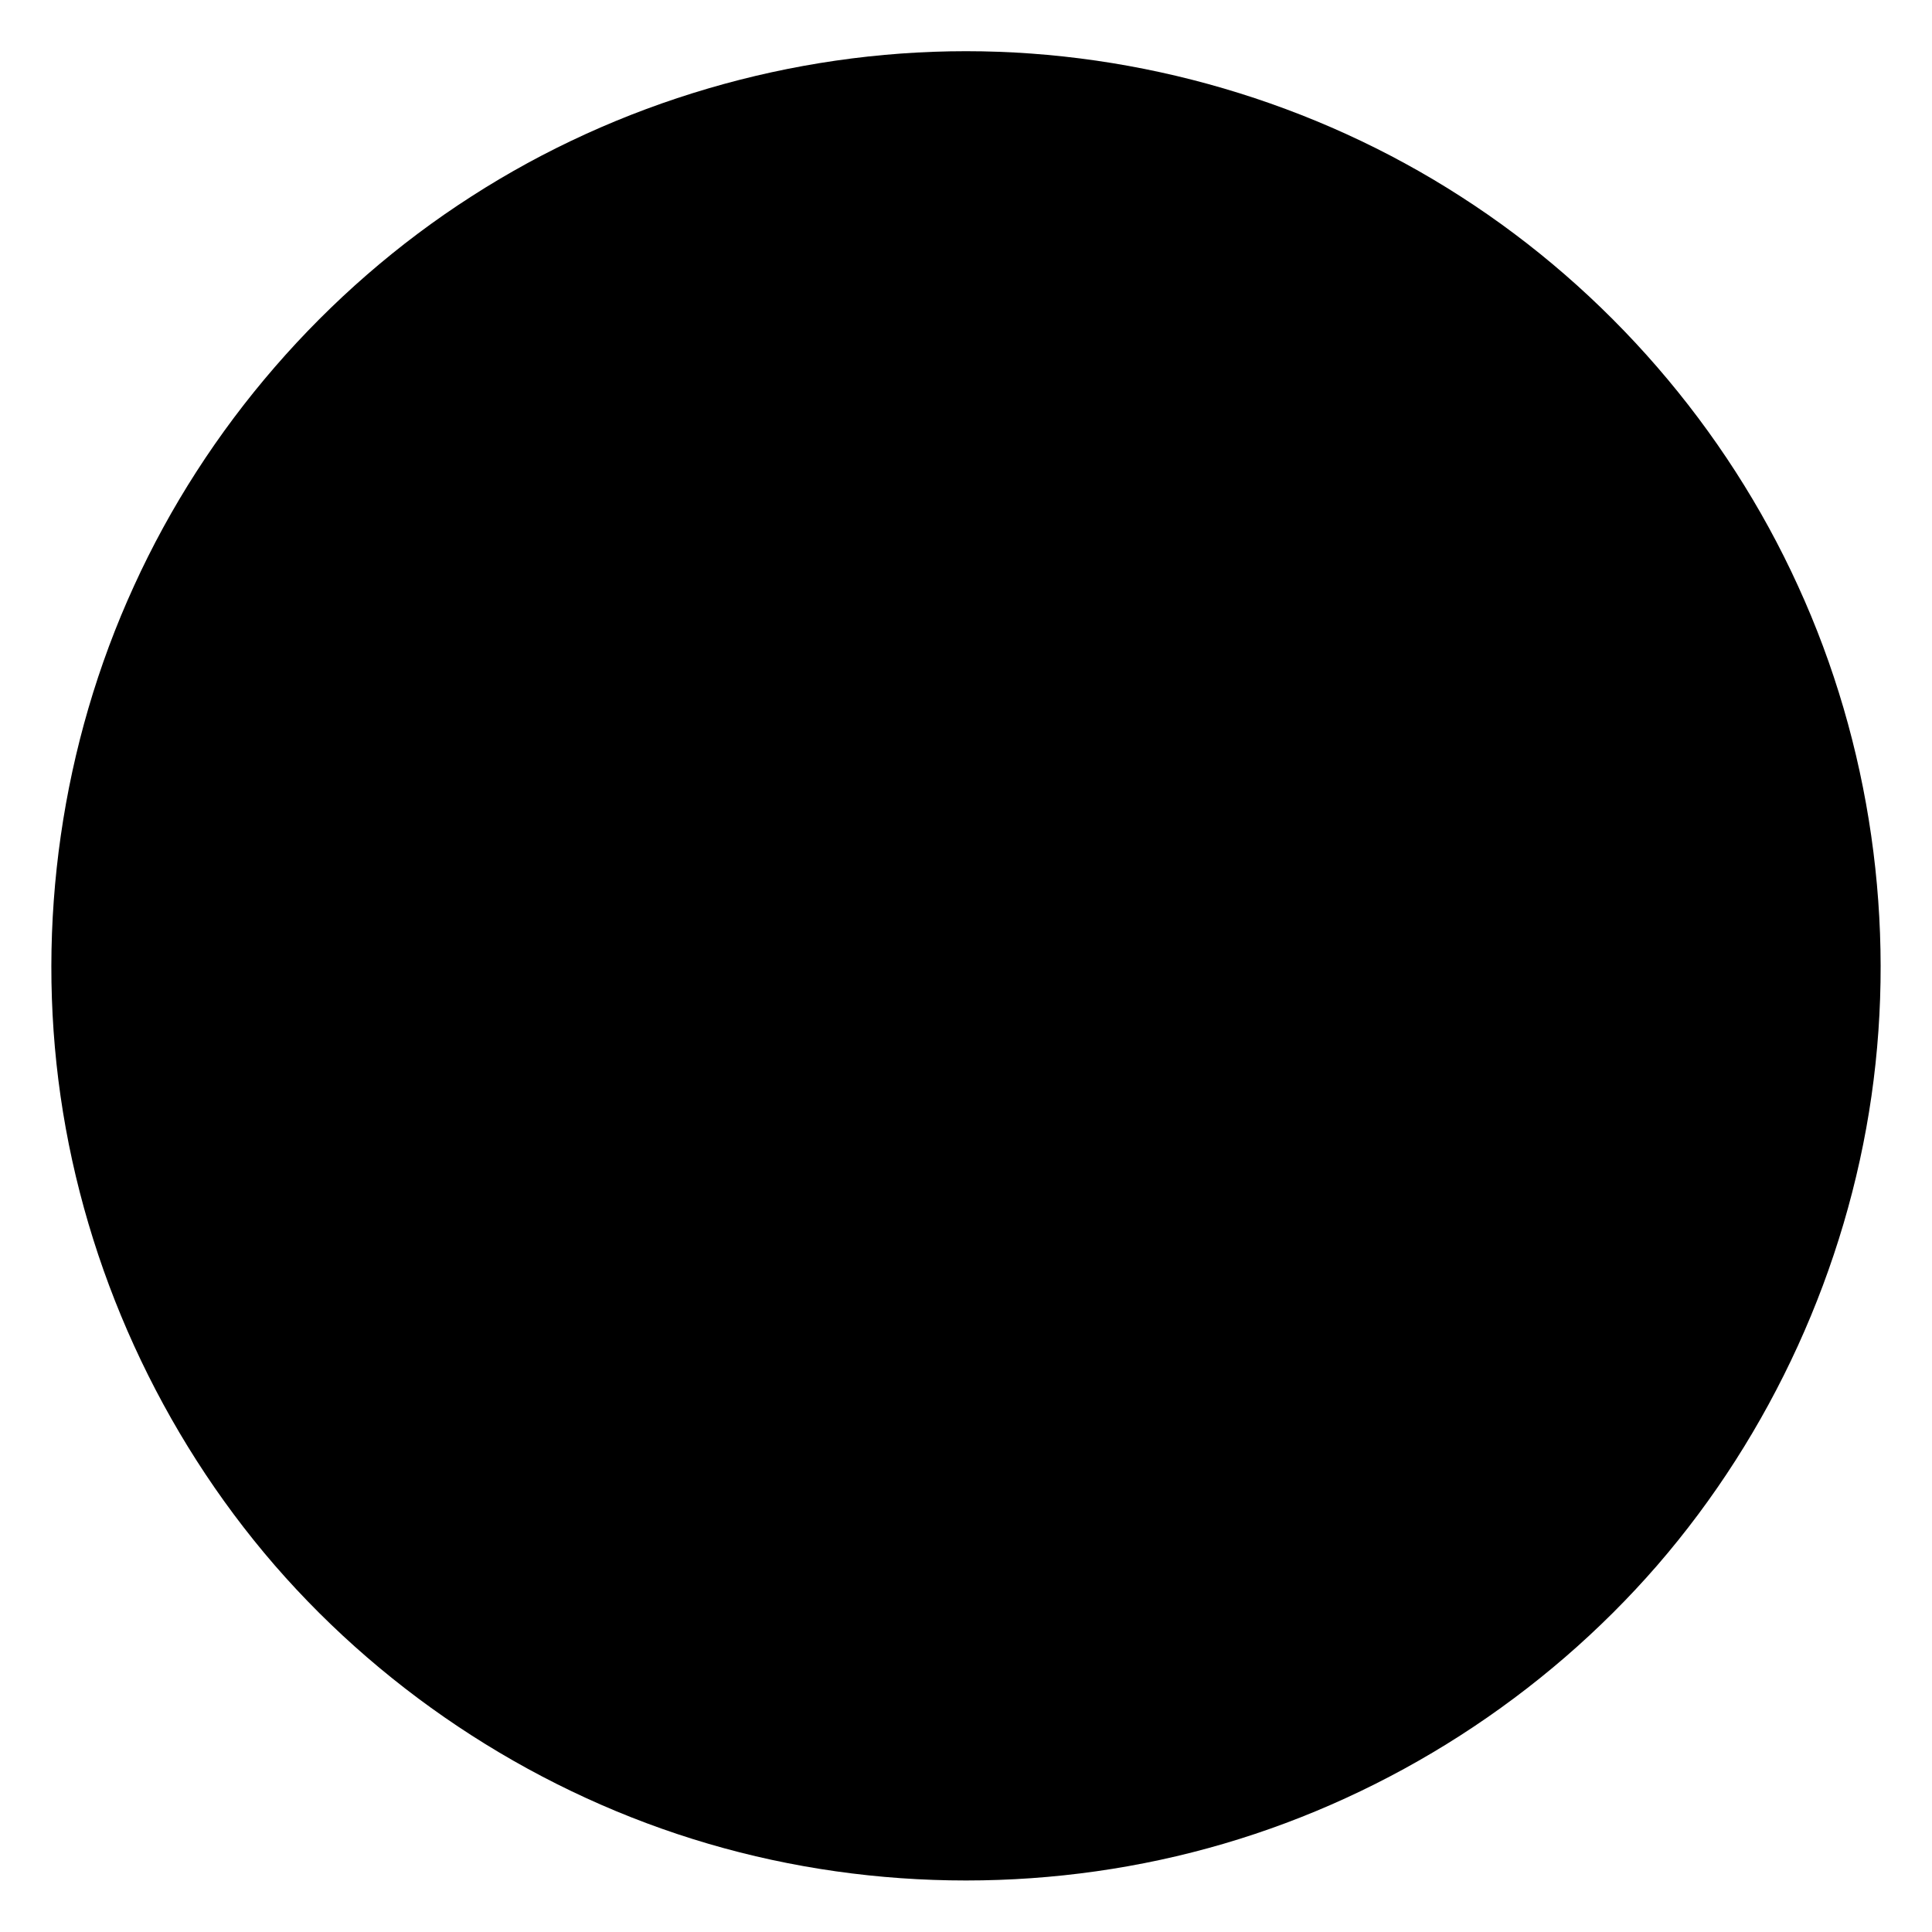
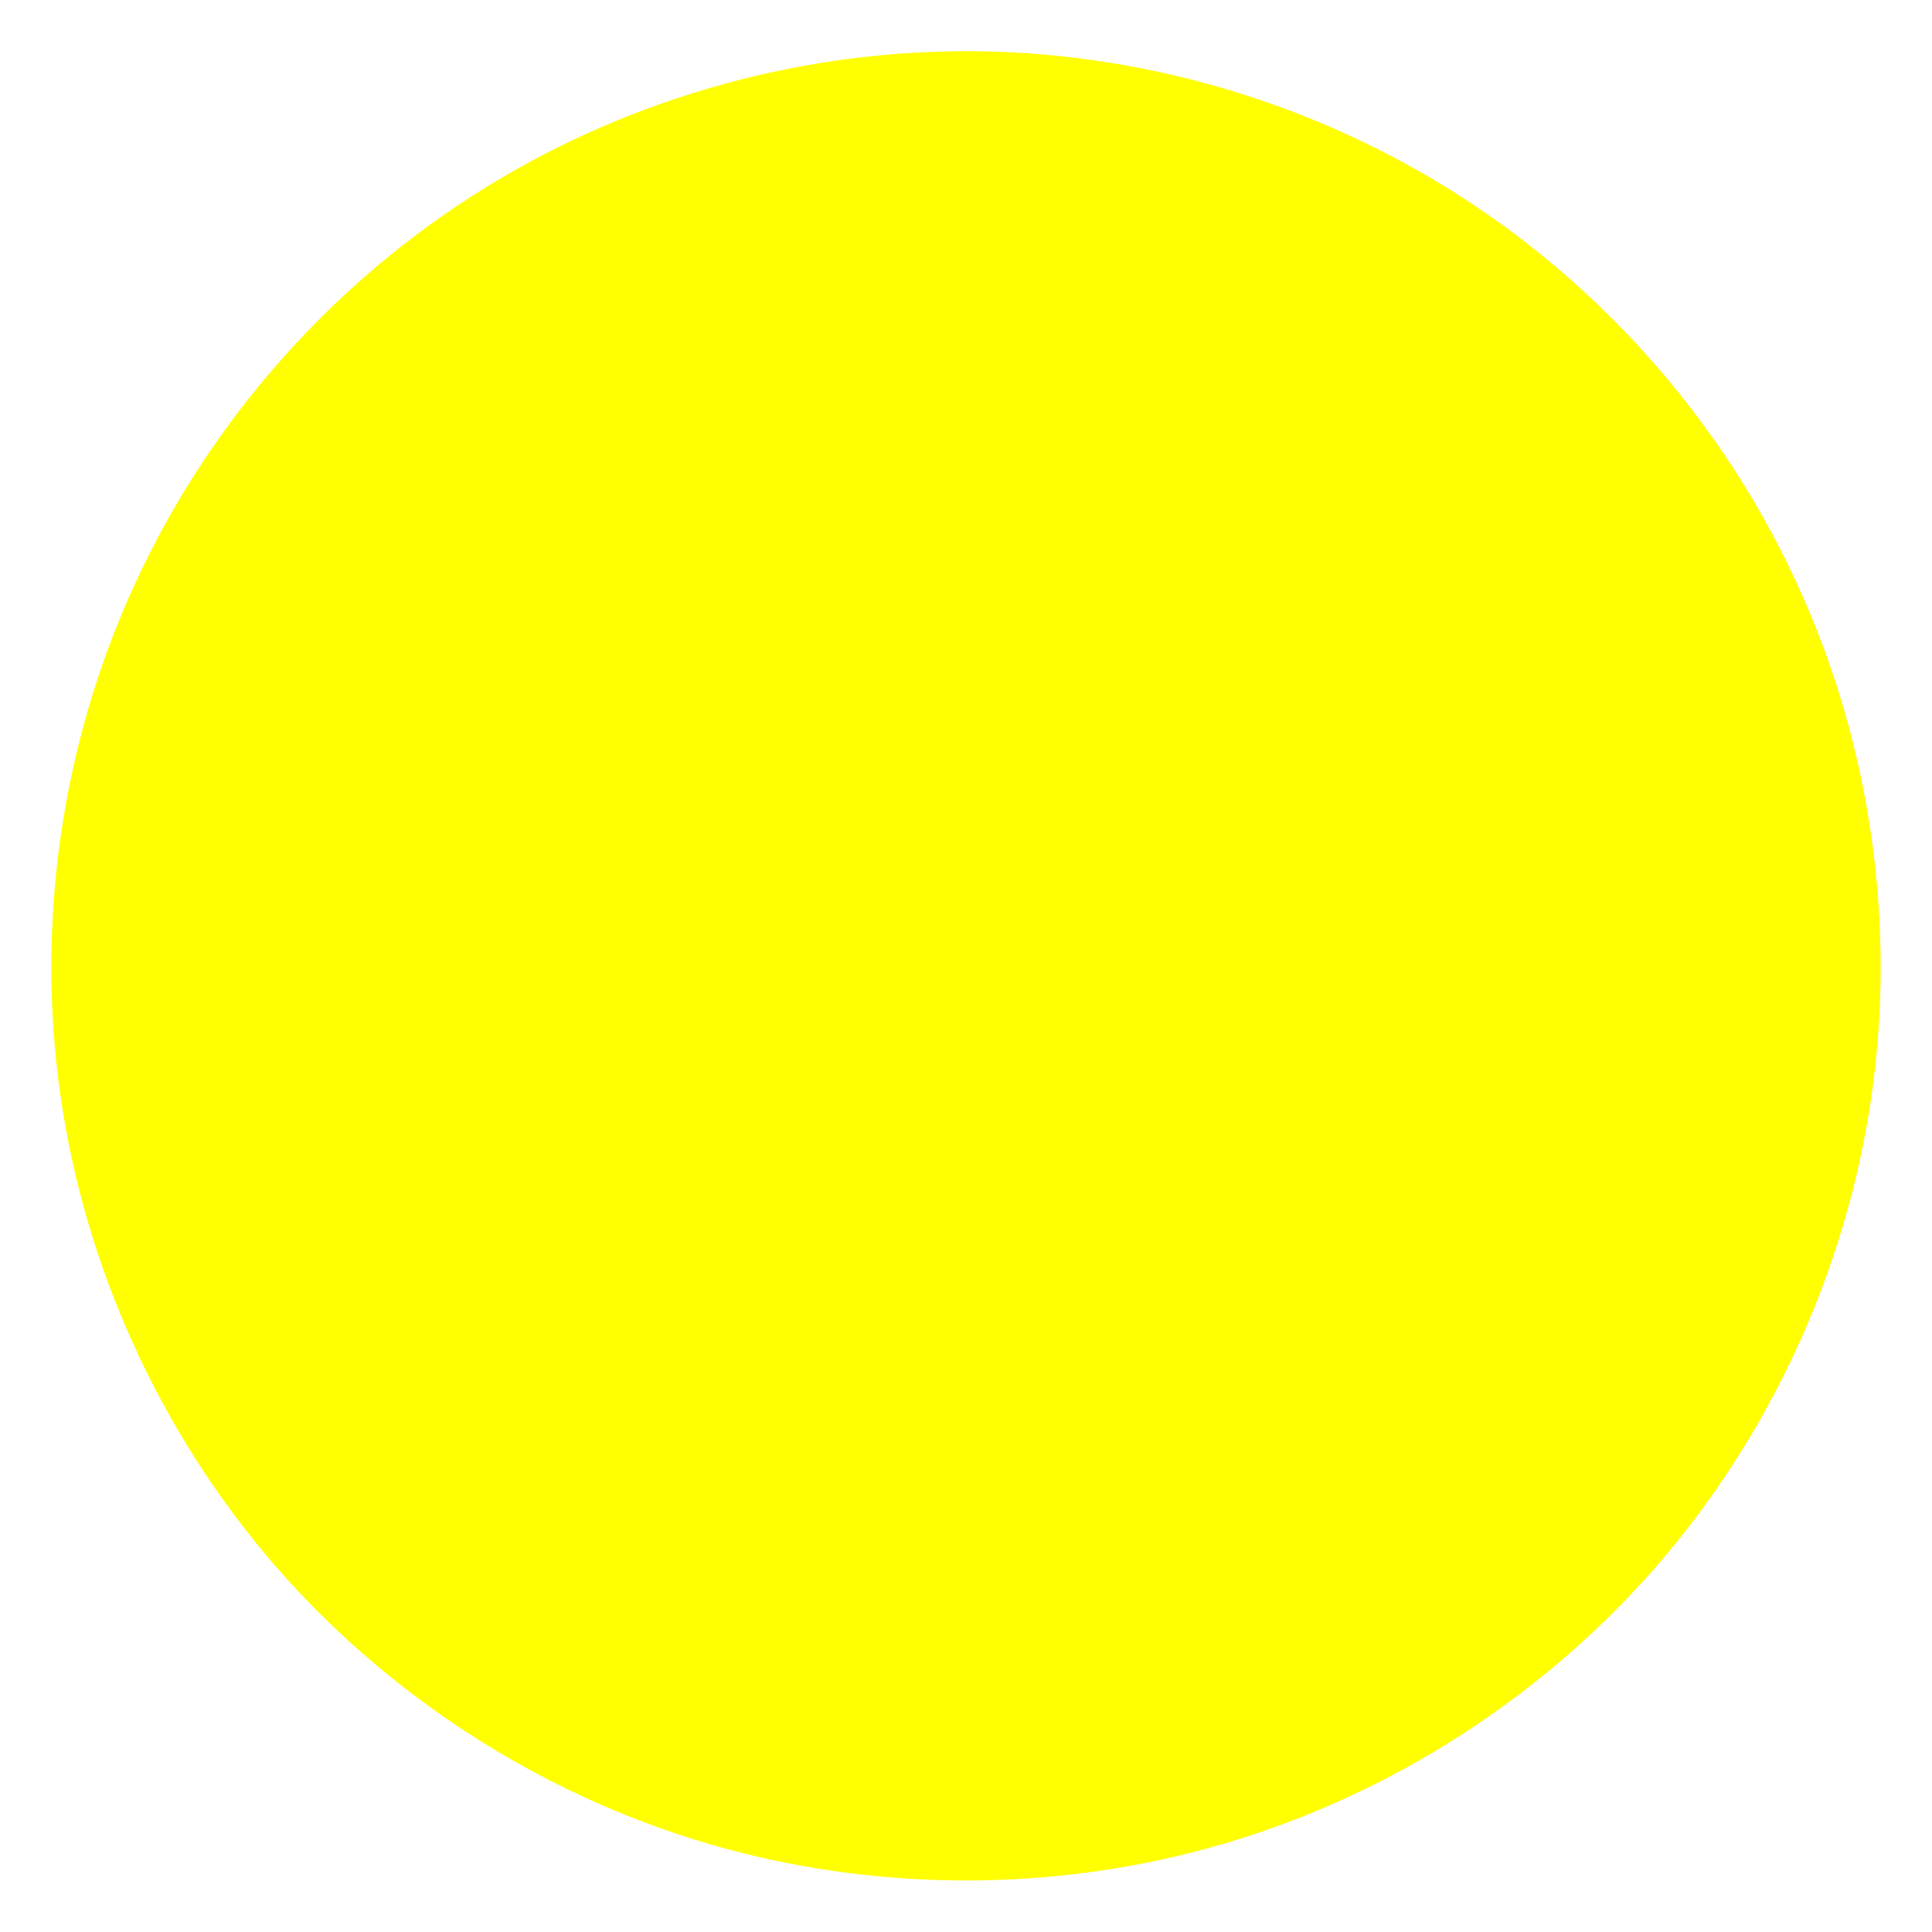
<svg viewBox="0 0 600 600">
  <g transform="translate(300,300)">
-     <path d="M153.6,-239C199.1,-209.8,236,-167.2,258.4,-118C280.9,-68.9,288.9,-13.1,281.2,40.4C273.5,93.9,250.1,145.2,214.7,186.1C179.3,226.9,131.9,257.4,80,272.6C28.2,287.8,-28.2,287.8,-80,272.6C-131.9,257.4,-179.3,226.9,-214.7,186.1C-250.1,145.2,-273.5,93.9,-281.2,40.4C-288.9,-13.1,-280.9,-68.9,-258.4,-118C-236,-167.2,-199.1,-209.8,-153.6,-239C-108.1,-268.3,-54.1,-284.1,0,-284.1C54.1,-284.1,108.1,-268.3,153.6,-239Z" fill="currentColor" />
+     <path d="M153.6,-239C199.1,-209.8,236,-167.2,258.4,-118C280.9,-68.9,288.9,-13.1,281.2,40.4C273.5,93.9,250.1,145.2,214.7,186.1C179.3,226.9,131.9,257.4,80,272.6C28.2,287.8,-28.2,287.8,-80,272.6C-131.9,257.4,-179.3,226.9,-214.7,186.1C-250.1,145.2,-273.5,93.9,-281.2,40.4C-288.9,-13.1,-280.9,-68.9,-258.4,-118C-236,-167.2,-199.1,-209.8,-153.6,-239C-108.1,-268.3,-54.1,-284.1,0,-284.1C54.1,-284.1,108.1,-268.3,153.6,-239Z" fill="yellow" />
  </g>
</svg>
